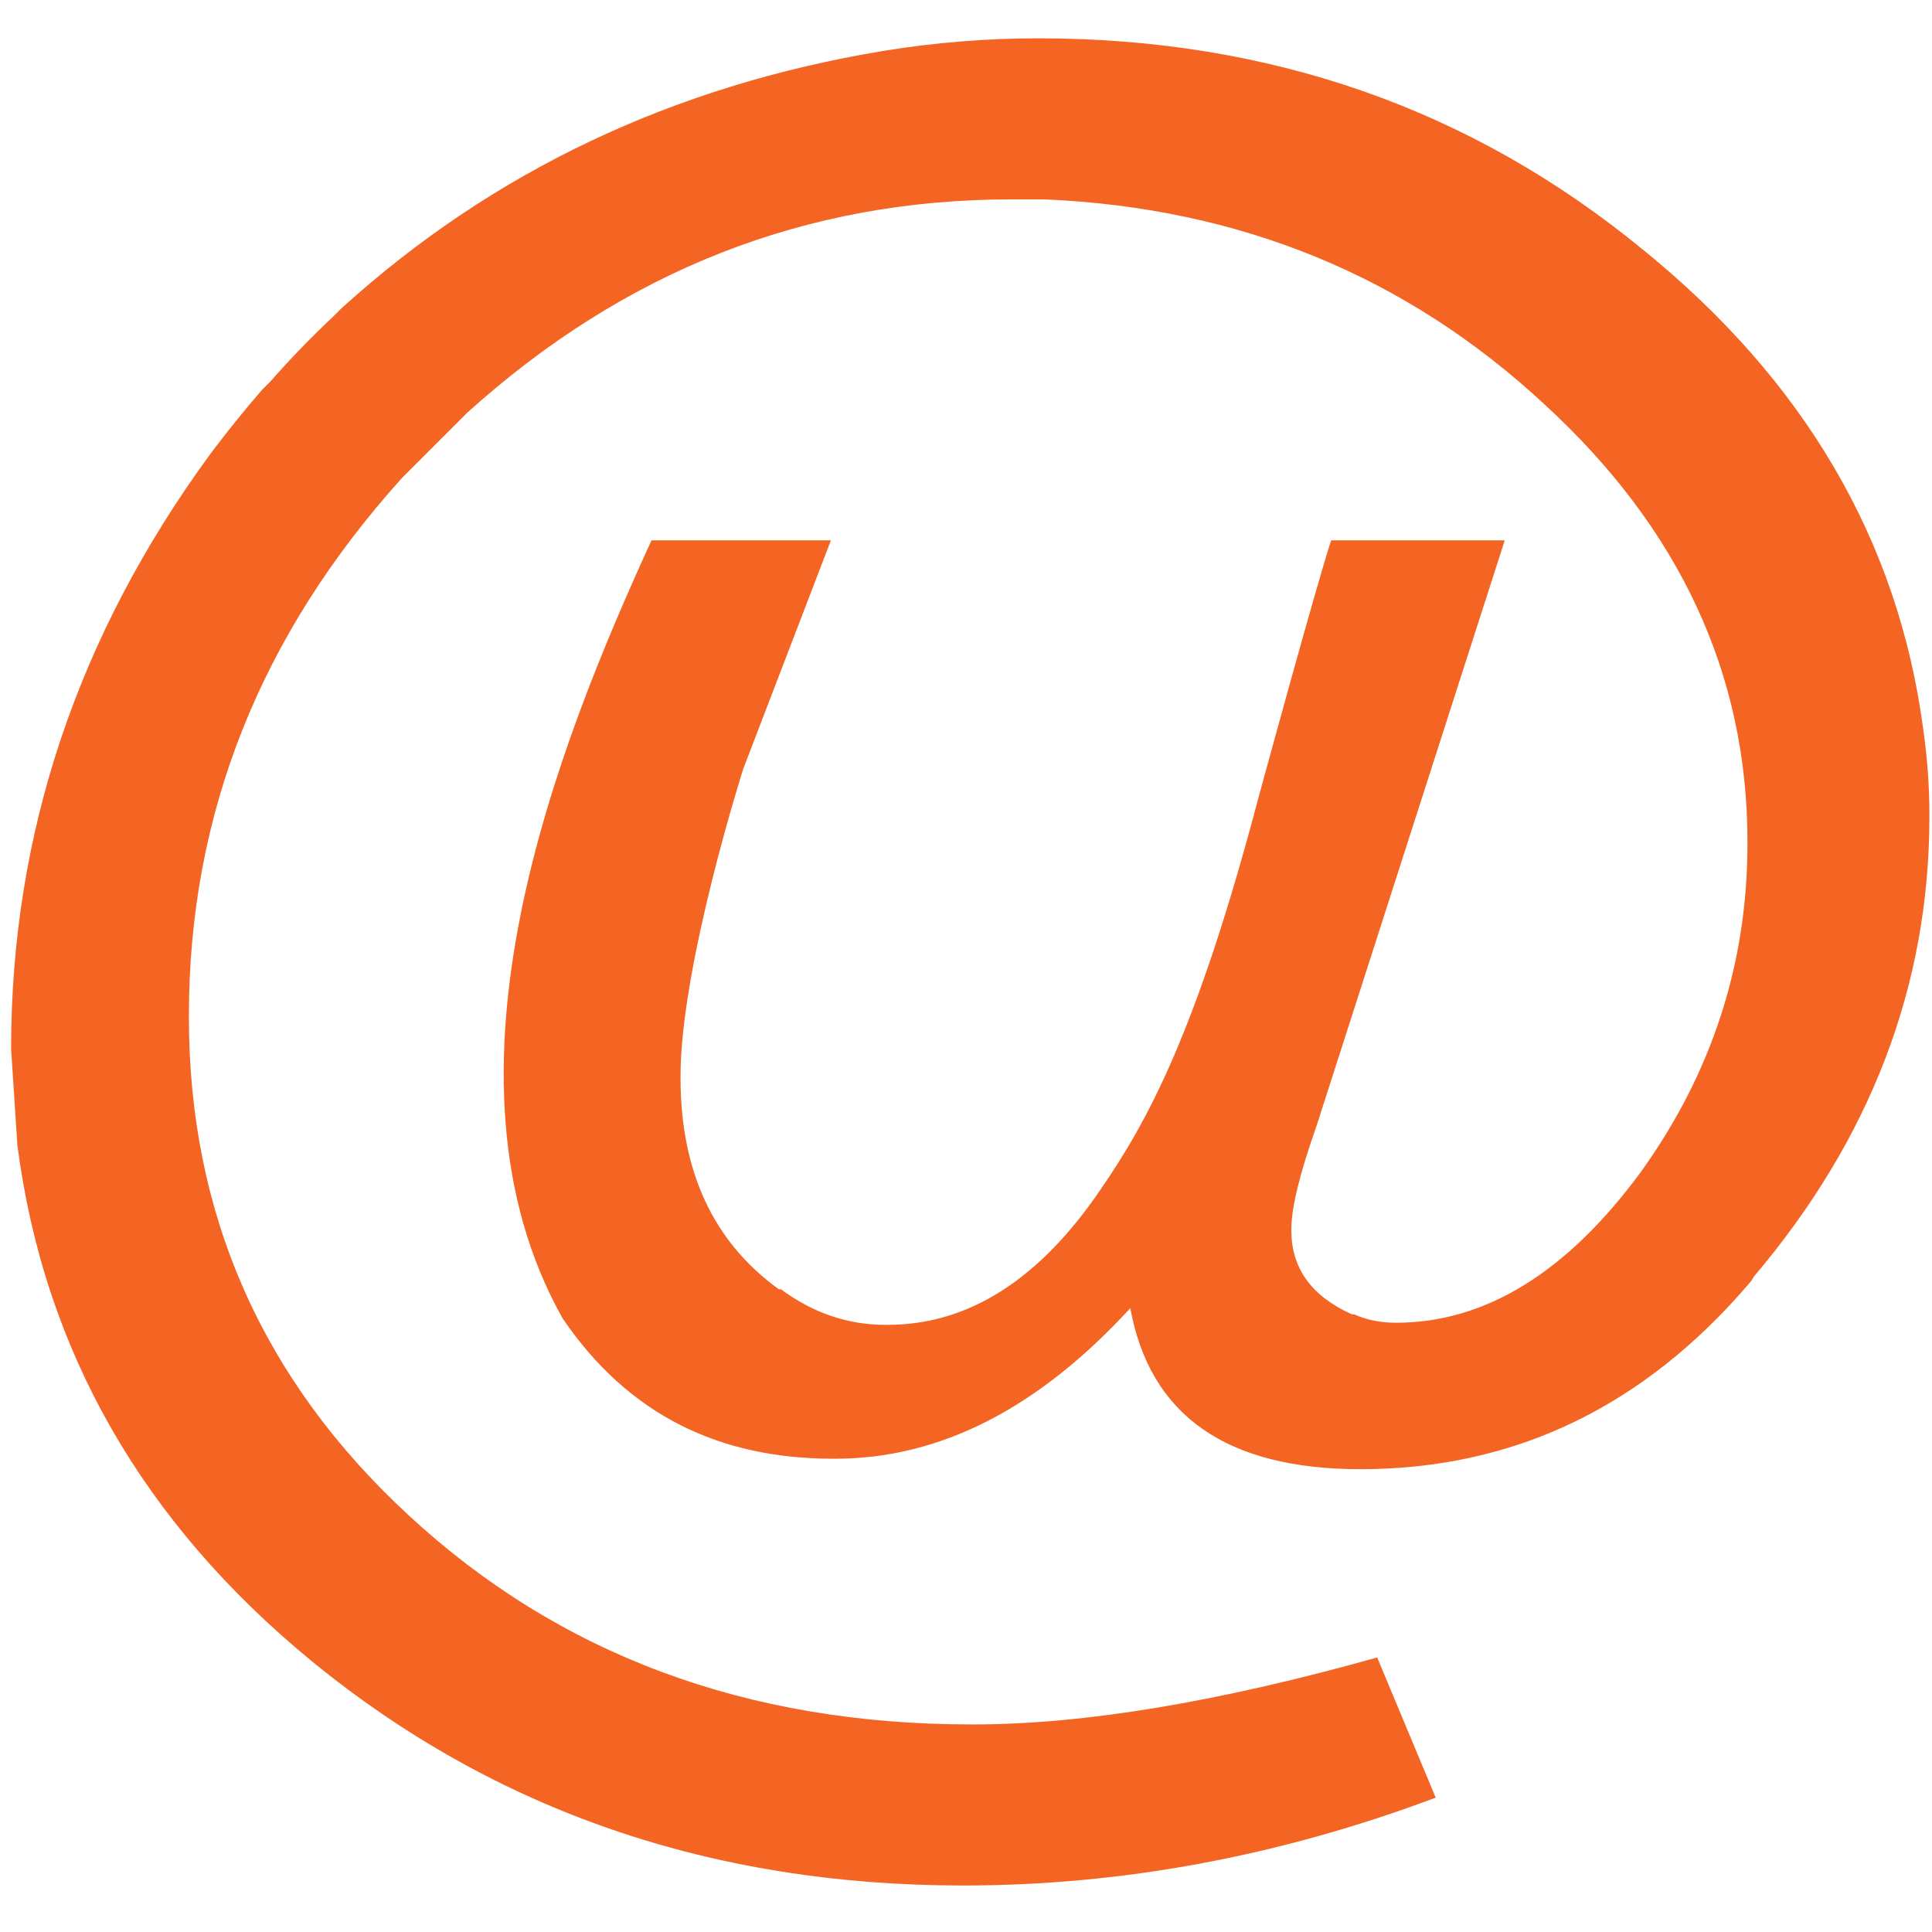
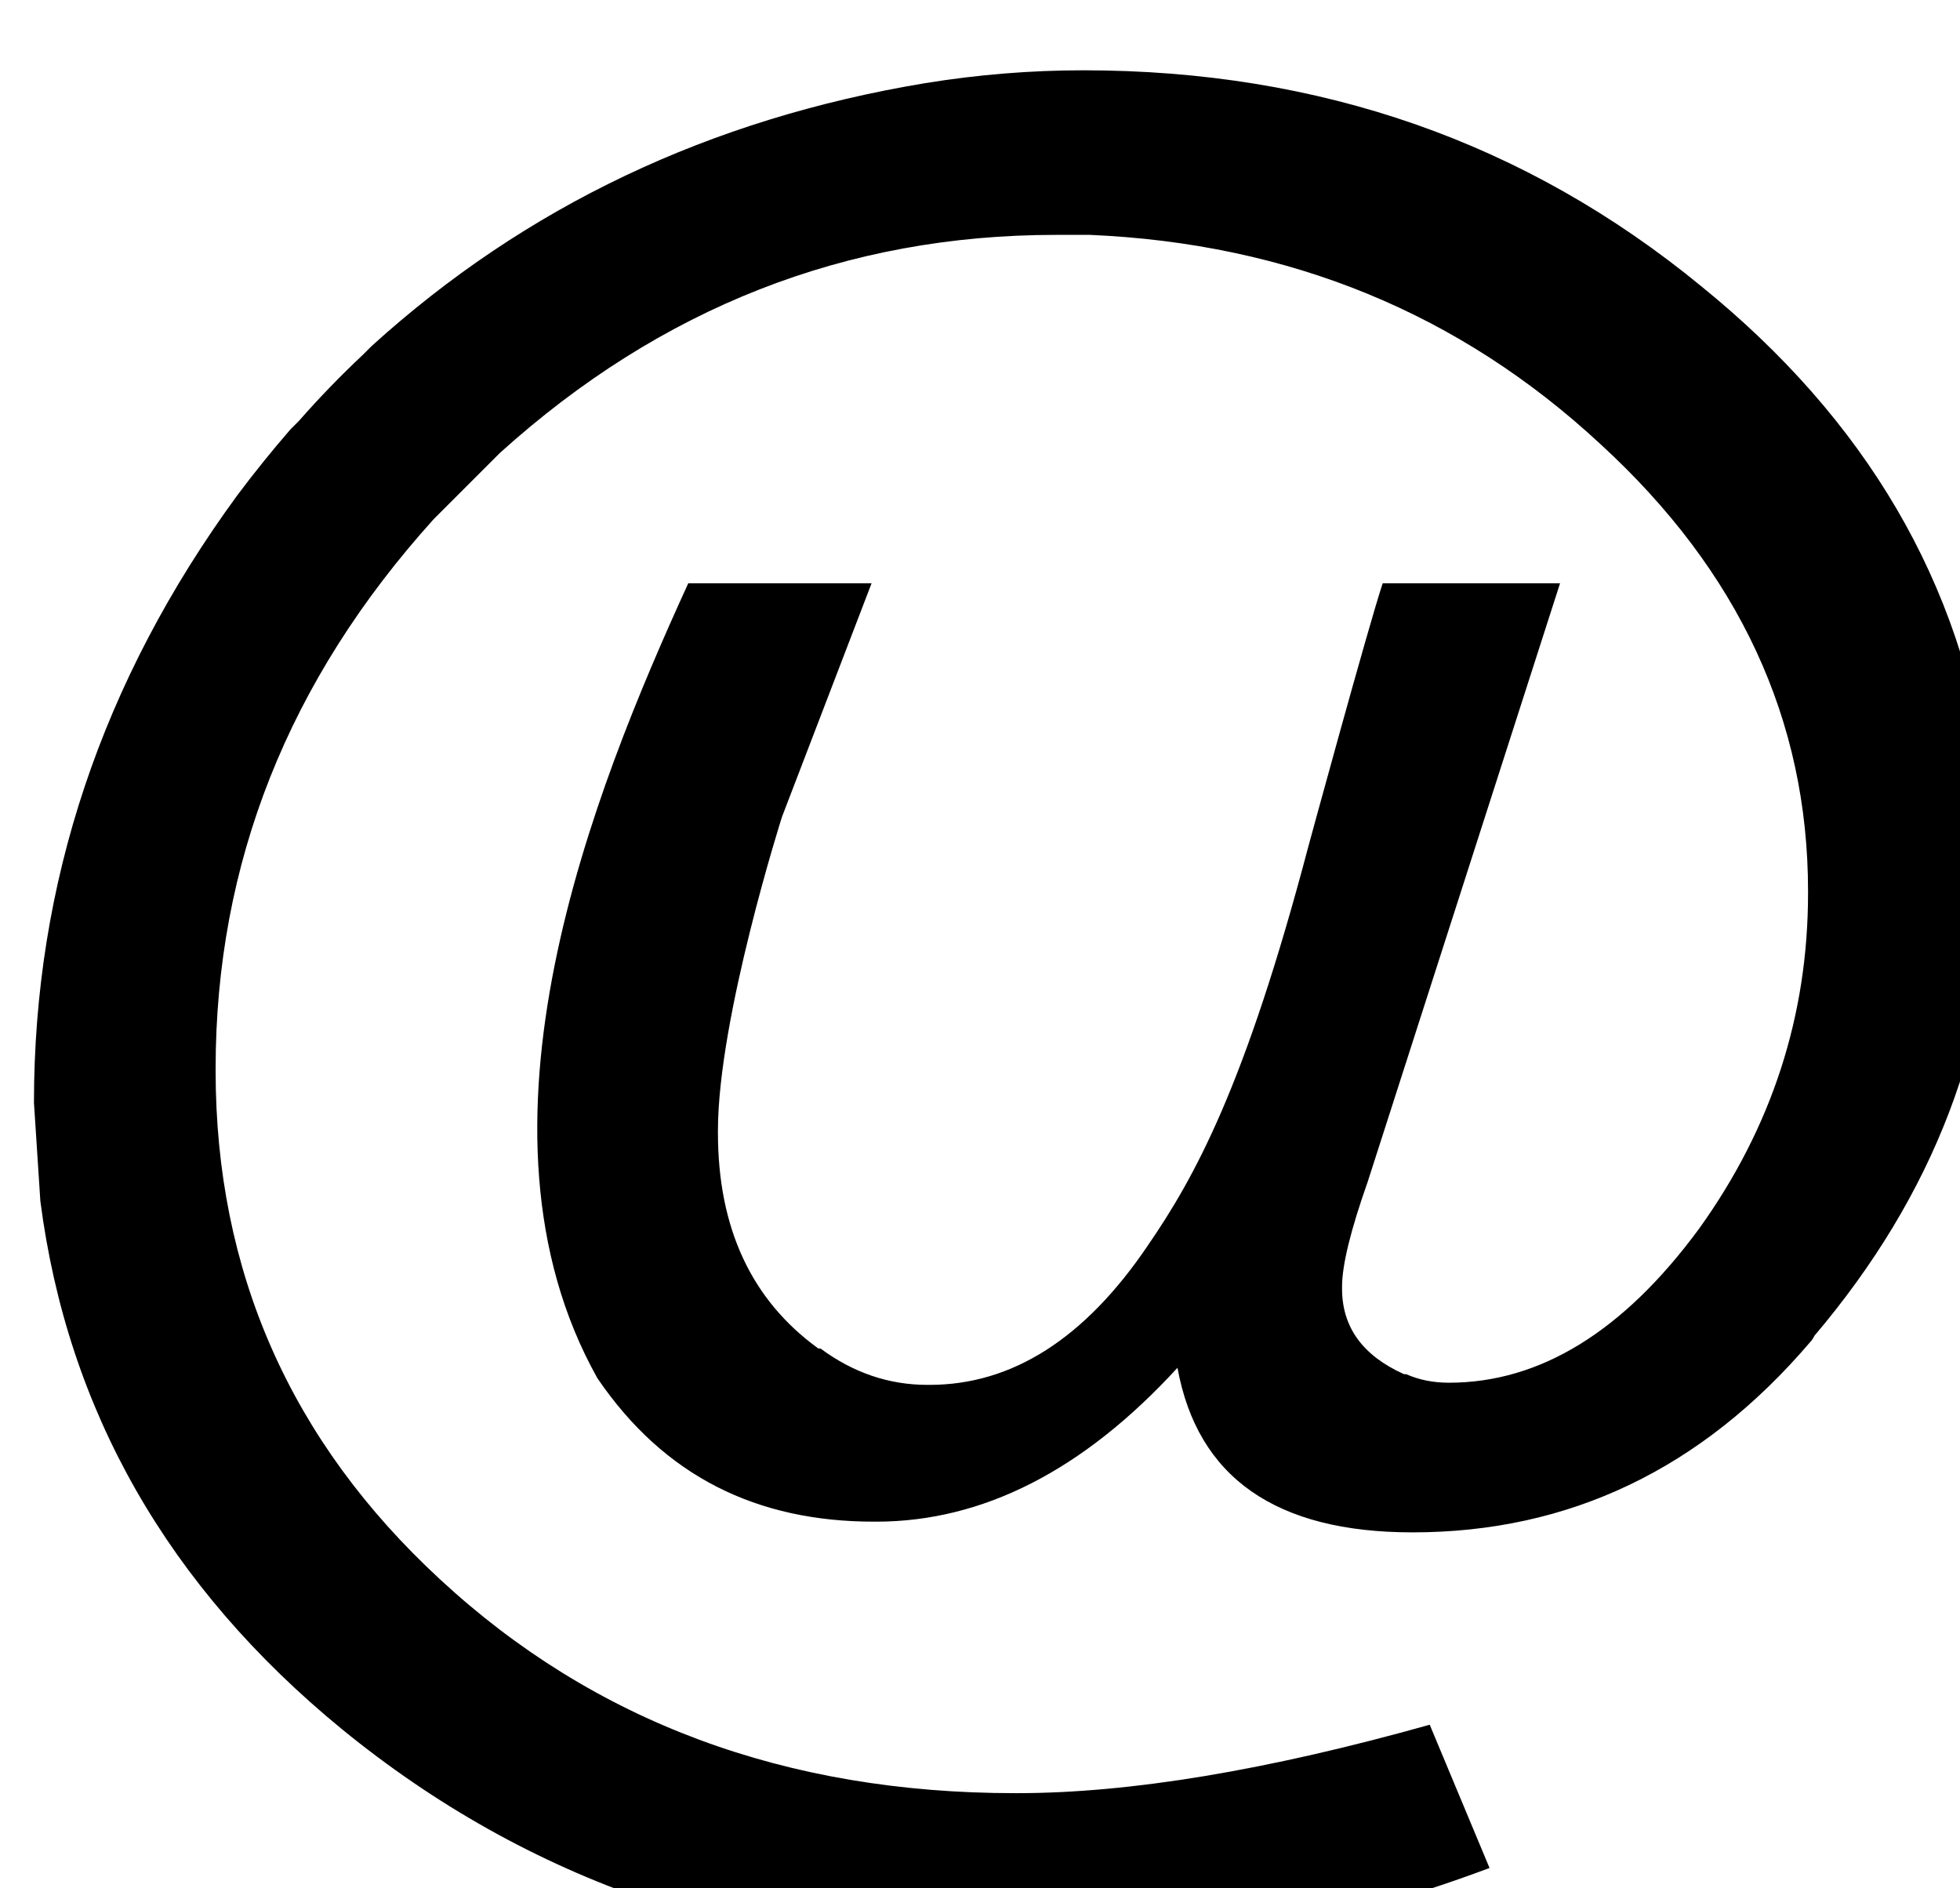
- <svg xmlns="http://www.w3.org/2000/svg" version="1.1" width="500" height="500" id="svg3530">
-   <defs id="defs3538" />
-   <g id="g3532" transform="matrix(1.011382,0,0,1.011382,-5.595836,-15.02777)" style="fill:#f46524;fill-opacity:1">
-     <path d="m 218.15,153.131 -22.44,58.499 c 0,0 -16.037,50.349 -16.036,78.545 l 0,0.539 c -2e-4,23.905 8.386,41.924 25.158,54.056 l 0.539,0 c 8.201,6.066 17.12,9.099 26.759,9.099 l 0.539,0 c 20.692,7e-5 38.891,-11.599 54.595,-34.796 11.784,-17.131 24.425,-39.921 40.302,-100.139 0,0 15.007,-55.055 18.59,-65.803 l 44.418,0 -48.175,149.884 c -4.28,12.132 -6.42,20.878 -6.42,26.236 l 0,0.539 c -3.4e-4,9.628 5.173,16.761 15.519,21.4 l 0.539,0 c 3.212,1.427 6.785,2.14 10.717,2.14 22.838,7e-5 43.71,-12.846 62.617,-38.537 18.209,-25.332 27.314,-53.343 27.314,-84.033 l 0,-0.539 C 452.683,187.398 435.372,150.103 400.751,118.334 365.421,85.51 322.778,68.024 272.822,65.879 l -8.576,0 c -52.461,3.55e-4 -98.85,18.199 -139.168,54.595 l -16.598,16.598 C 72.073,177.4 53.869,223.261 53.869,274.655 l 0,0.523 c -6.3e-5,50.326 18.737,92.795 56.213,127.406 38.542,35.689 86.543,53.534 144.003,53.534 l 0.523,0 c 28.196,-3e-5 62.638,-5.712 103.326,-17.137 l 14.98,35.874 c -39.969,14.986 -80.293,22.478 -120.969,22.479 -64.245,-7e-5 -119.739,-19.092 -166.482,-57.275 C 41.922,404.369 16.758,360.294 9.974,307.833 8.906,291.421 8.373,283.215 8.373,283.215 8.373,228.26 25.324,177.586 59.227,131.191 c 4.28,-5.717 8.74,-11.25 13.379,-16.598 0.359,-0.359 0.719,-0.718 1.078,-1.078 0.359,-0.348 0.713,-0.702 1.062,-1.062 4.999,-5.706 10.352,-11.239 16.058,-16.598 l 2.14,-2.14 C 131.487,58.745 177.702,36.801 231.59,27.881 c 13.21,-2.145 26.415,-3.218 39.615,-3.218 59.245,3.96e-4 110.813,18.019 154.703,54.056 41.395,33.555 65.306,74.417 71.732,122.587 1.067,7.493 1.6,14.812 1.601,21.956 l 0,0.539 c -5.1e-4,43.182 -14.986,82.438 -44.957,117.767 -0.36,0.708 -0.719,1.242 -1.078,1.601 -27.118,31.758 -60.308,47.636 -99.569,47.636 -34.252,3e-5 -53.877,-13.739 -58.876,-41.216 -23.557,25.691 -48.715,38.537 -75.473,38.537 l -0.539,0 c -29.264,3e-5 -52.472,-11.266 -69.243,-35.89 -35.134,-62.567 -1.037,-147.101 22.732,-199.105" id="path3534" style="fill:#f46524;fill-opacity:1" />
+ <svg xmlns="http://www.w3.org/2000/svg" id="svg3530" viewbox="0 0 500 500" version="1.1">
+   <g id="g3532">
+     <path id="path3534" d="m 214.896,143.806 -22.092,57.592 c 0,0 -15.788,49.568 -15.788,77.326 l 0,0.531 c -1.9e-4,23.535 8.256,41.274 24.767,53.218 l 0.531,0 c 8.073,5.972 16.855,8.958 26.344,8.958 l 0.531,0 c 20.371,7e-5 38.287,-11.419 53.749,-34.256 11.601,-16.865 24.047,-39.302 39.677,-98.586 0,0 14.774,-54.201 18.302,-64.783 l 43.729,0 -47.428,147.559 c -4.214,11.944 -6.321,20.554 -6.321,25.829 l 0,0.531 c -3.4e-4,9.478 5.093,16.501 15.279,21.068 l 0.531,0 c 3.163,1.405 6.679,2.107 10.55,2.107 22.483,7e-5 43.032,-12.646 61.645,-37.939 17.926,-24.939 26.89,-52.515 26.89,-82.73 l 0,-0.531 c -4.5e-4,-42.158 -17.043,-78.875 -51.127,-110.151 C 359.882,77.234 317.901,60.02 268.72,57.907 l -8.443,0 c -51.647,3.5e-4 -97.317,17.917 -137.009,53.749 l -16.34,16.34 C 71.085,167.699 53.163,212.849 53.163,263.445 l 0,0.515 c -6.2e-5,49.546 18.447,91.356 55.341,125.429 37.944,35.135 85.201,52.703 141.77,52.703 l 0.515,0 c 27.759,-3e-5 61.666,-5.624 101.723,-16.871 l 14.748,35.318 c -39.349,14.753 -79.047,22.13 -119.093,22.13 C 184.918,482.669 130.285,463.874 84.267,426.283 41.401,391.148 16.628,347.756 9.949,296.109 8.898,279.952 8.373,271.873 8.373,271.873 8.373,217.77 25.061,167.882 58.438,122.206 c 4.214,-5.629 8.604,-11.075 13.172,-16.34 0.354,-0.354 0.708,-0.707 1.061,-1.061 0.354,-0.343 0.702,-0.691 1.045,-1.045 4.921,-5.618 10.191,-11.065 15.809,-16.34 L 91.633,85.312 C 129.577,50.885 175.076,29.281 228.127,20.499 c 13.005,-2.112 26.006,-3.168 39.001,-3.168 58.326,3.9e-4 109.094,17.74 152.304,53.218 40.753,33.034 64.293,73.263 70.619,120.685 1.05,7.377 1.576,14.582 1.576,21.615 l 0,0.531 c -5e-4,42.512 -14.754,81.159 -44.26,115.941 -0.354,0.697 -0.708,1.222 -1.061,1.576 -26.698,31.265 -59.373,46.897 -98.024,46.897 -33.721,3e-5 -53.041,-13.526 -57.962,-40.577 -23.192,25.293 -47.959,37.939 -74.302,37.939 l -0.531,0 c -28.81,3e-5 -51.658,-11.091 -68.169,-35.333 -34.589,-61.596 -1.021,-144.82 22.379,-196.017" />
  </g>
</svg>
